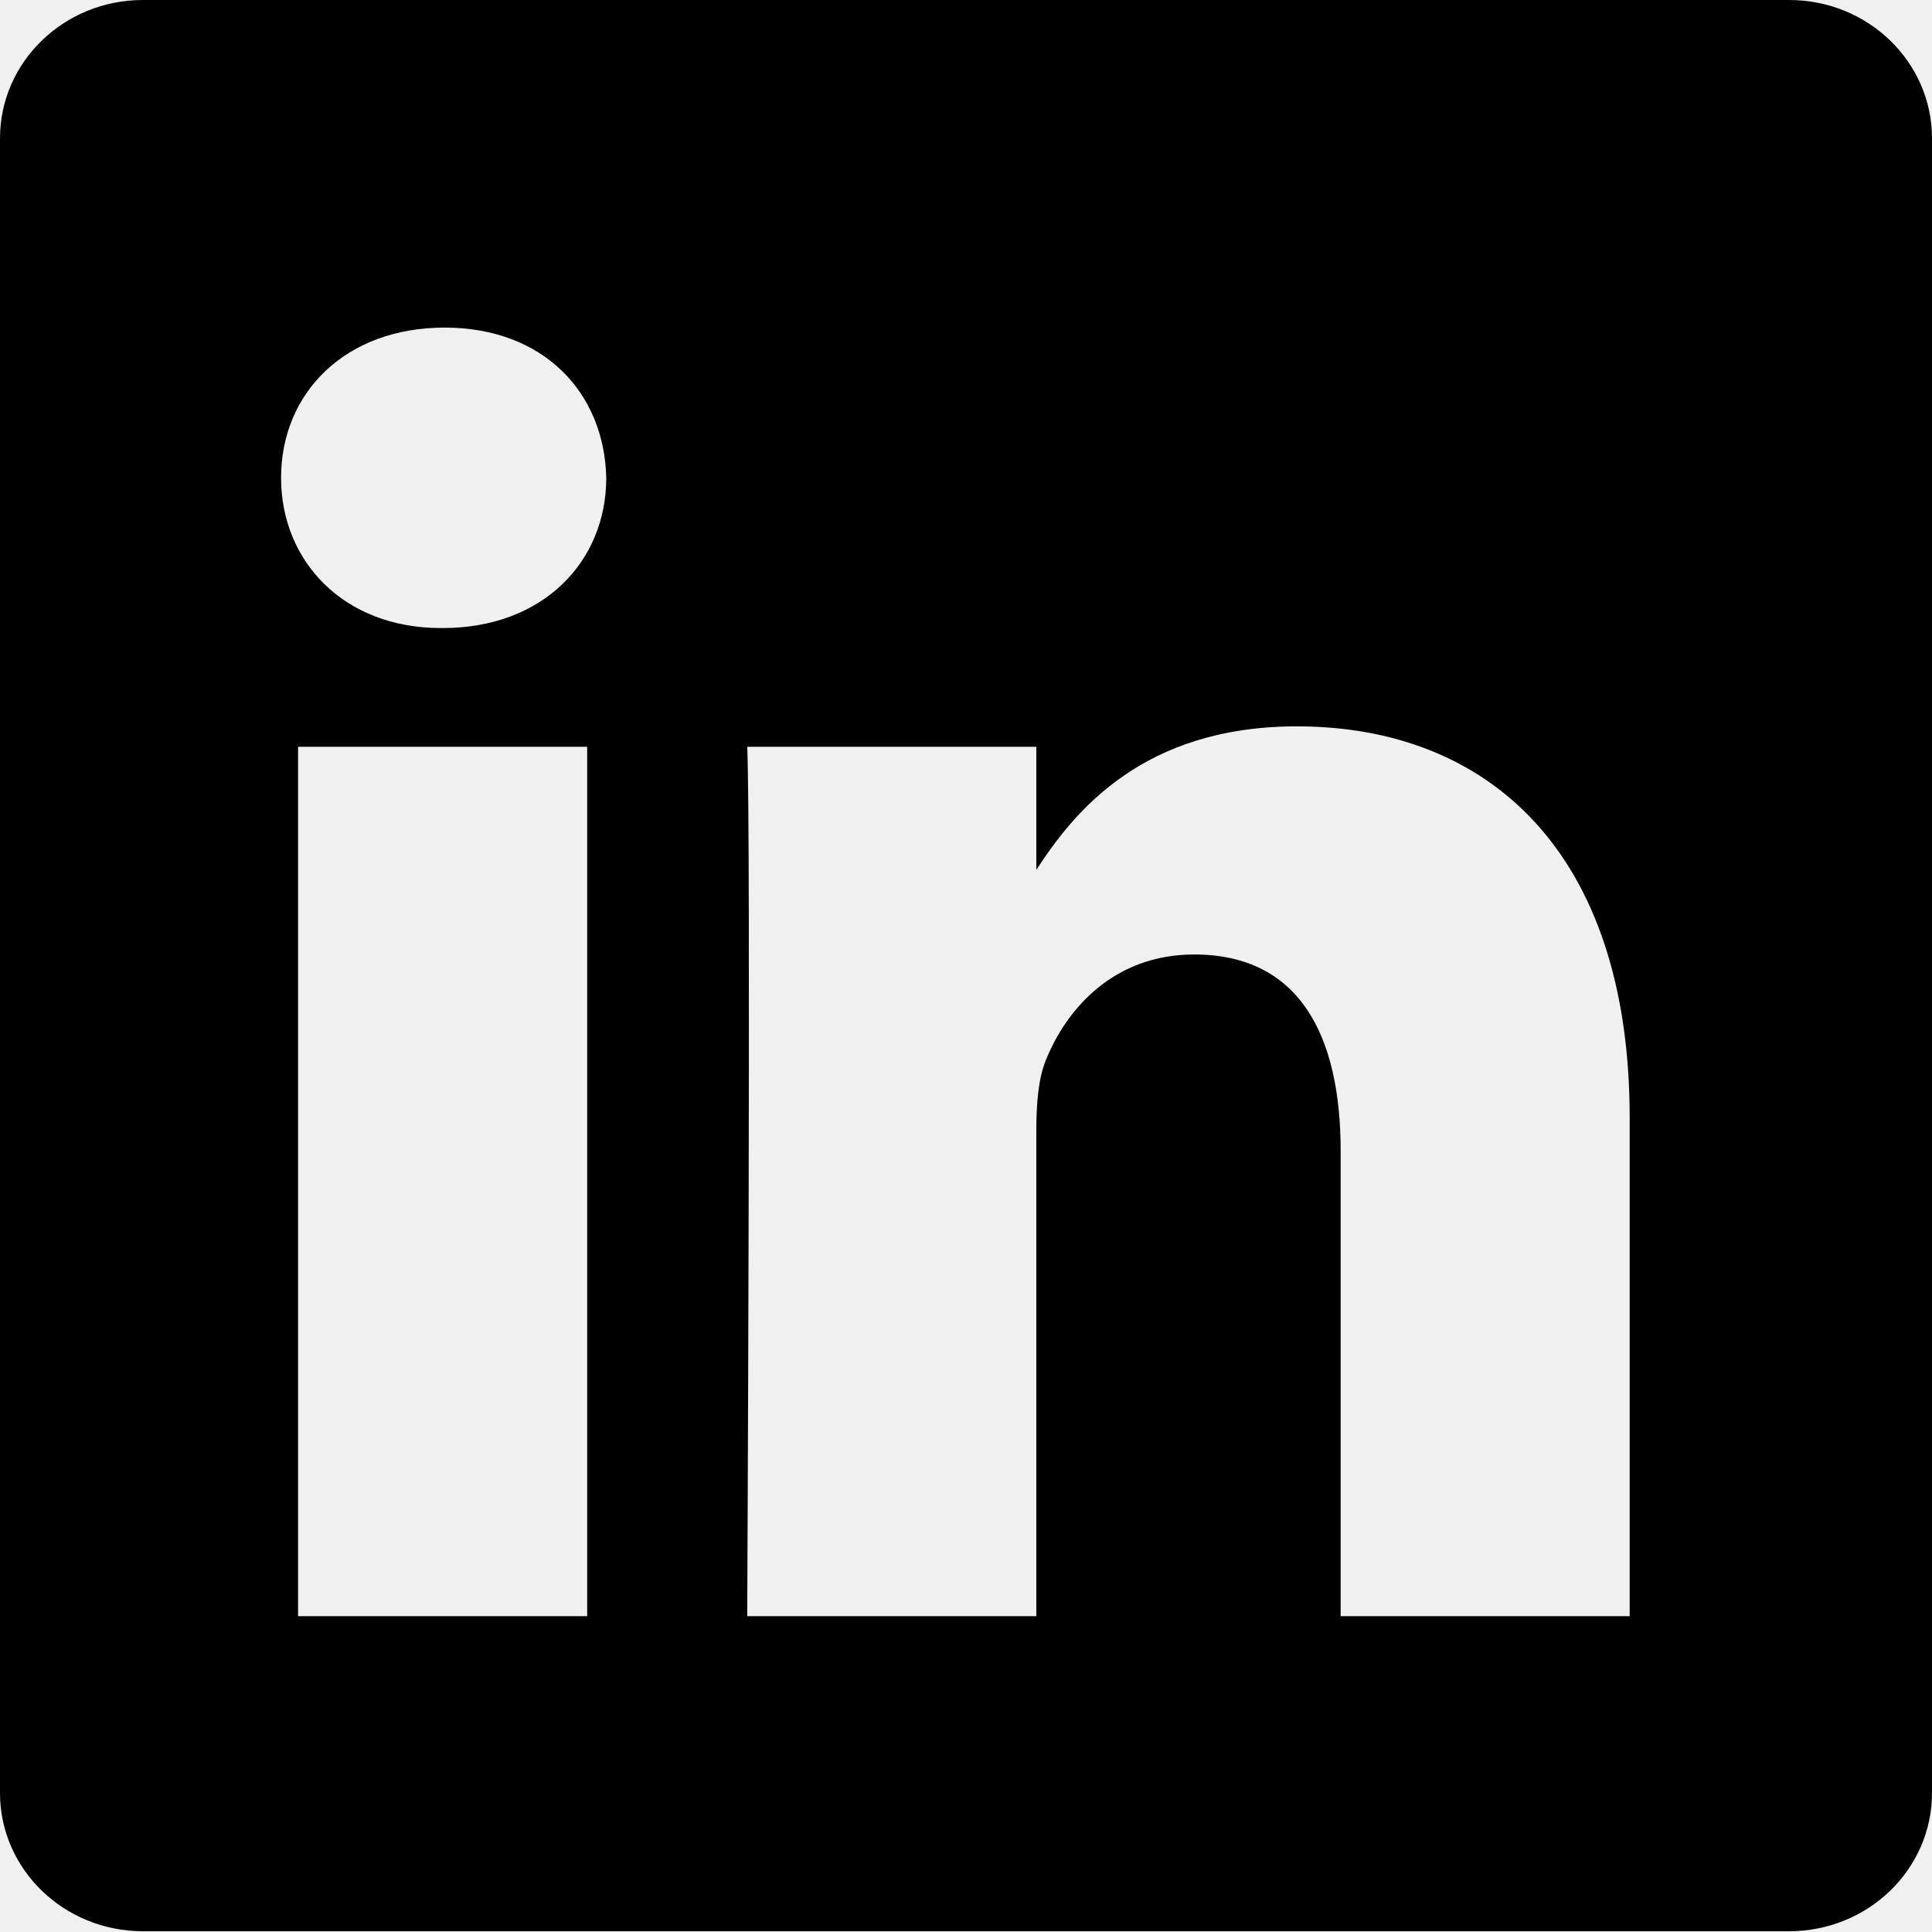
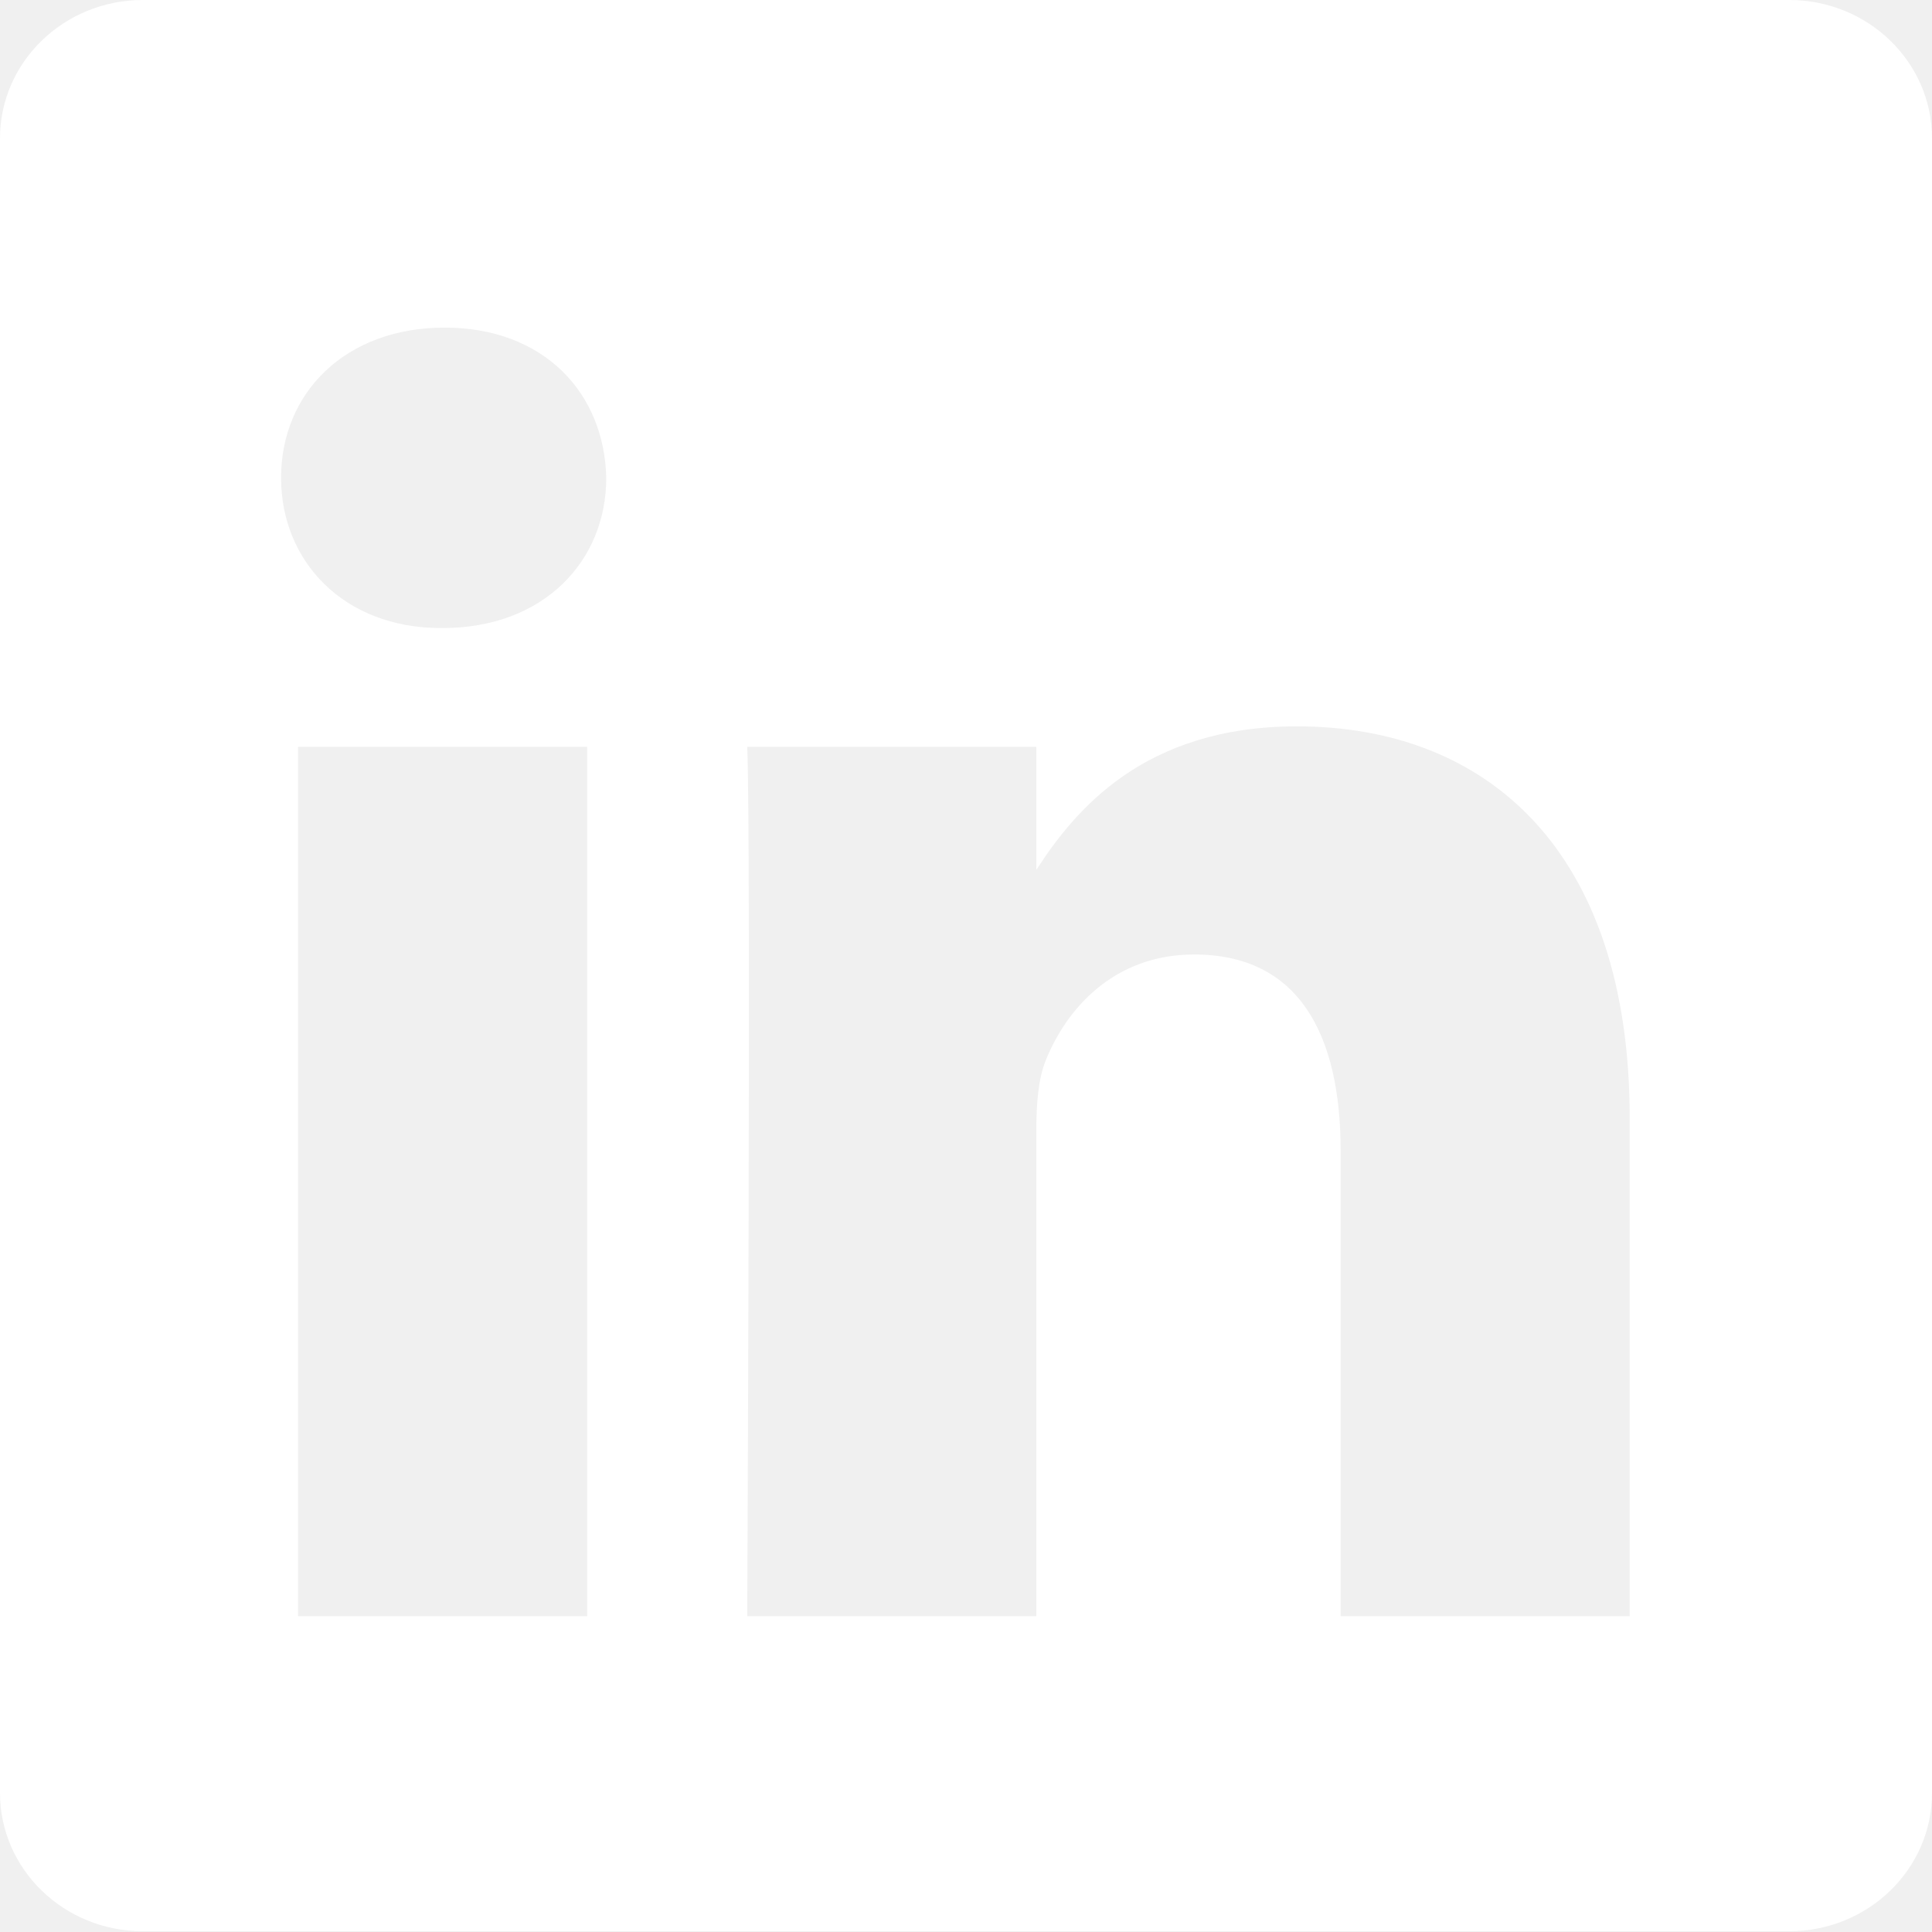
<svg xmlns="http://www.w3.org/2000/svg" width="25" height="25" viewBox="0 0 25 25" fill="none">
-   <path fill-rule="evenodd" clip-rule="evenodd" d="M1.848 0C0.828 0 0 0.802 0 1.79V23.201C0 24.189 0.828 24.99 1.848 24.99H23.152C24.173 24.99 25 24.189 25 23.201V1.79C25 0.802 24.173 0 23.152 0H1.848ZM7.598 9.663V20.913H3.857V9.663H7.598ZM7.845 6.183C7.845 7.263 7.033 8.127 5.729 8.127L5.728 8.127H5.704C4.448 8.127 3.637 7.263 3.637 6.183C3.637 5.079 4.473 4.239 5.753 4.239C7.033 4.239 7.82 5.079 7.845 6.183ZM13.41 20.913H9.669L9.669 20.914C9.669 20.914 9.718 10.719 9.669 9.663H13.41V11.256C13.907 10.489 14.797 9.399 16.782 9.399C19.243 9.399 21.088 11.007 21.088 14.463V20.913H17.348V14.895C17.348 13.383 16.806 12.351 15.452 12.351C14.419 12.351 13.803 13.047 13.533 13.719C13.434 13.959 13.41 14.295 13.41 14.631V20.913Z" fill="currentColor" />
+   <path fill-rule="evenodd" clip-rule="evenodd" d="M1.848 0C0.828 0 0 0.802 0 1.79V23.201C0 24.189 0.828 24.99 1.848 24.99H23.152C24.173 24.99 25 24.189 25 23.201V1.79C25 0.802 24.173 0 23.152 0H1.848ZM7.598 9.663V20.913H3.857V9.663H7.598ZM7.845 6.183C7.845 7.263 7.033 8.127 5.729 8.127L5.728 8.127H5.704C4.448 8.127 3.637 7.263 3.637 6.183C3.637 5.079 4.473 4.239 5.753 4.239C7.033 4.239 7.82 5.079 7.845 6.183ZM13.41 20.913H9.669L9.669 20.914C9.669 20.914 9.718 10.719 9.669 9.663H13.41V11.256C13.907 10.489 14.797 9.399 16.782 9.399C19.243 9.399 21.088 11.007 21.088 14.463V20.913H17.348V14.895C17.348 13.383 16.806 12.351 15.452 12.351C14.419 12.351 13.803 13.047 13.533 13.719C13.434 13.959 13.41 14.295 13.41 14.631V20.913Z" fill="white" />
</svg>
